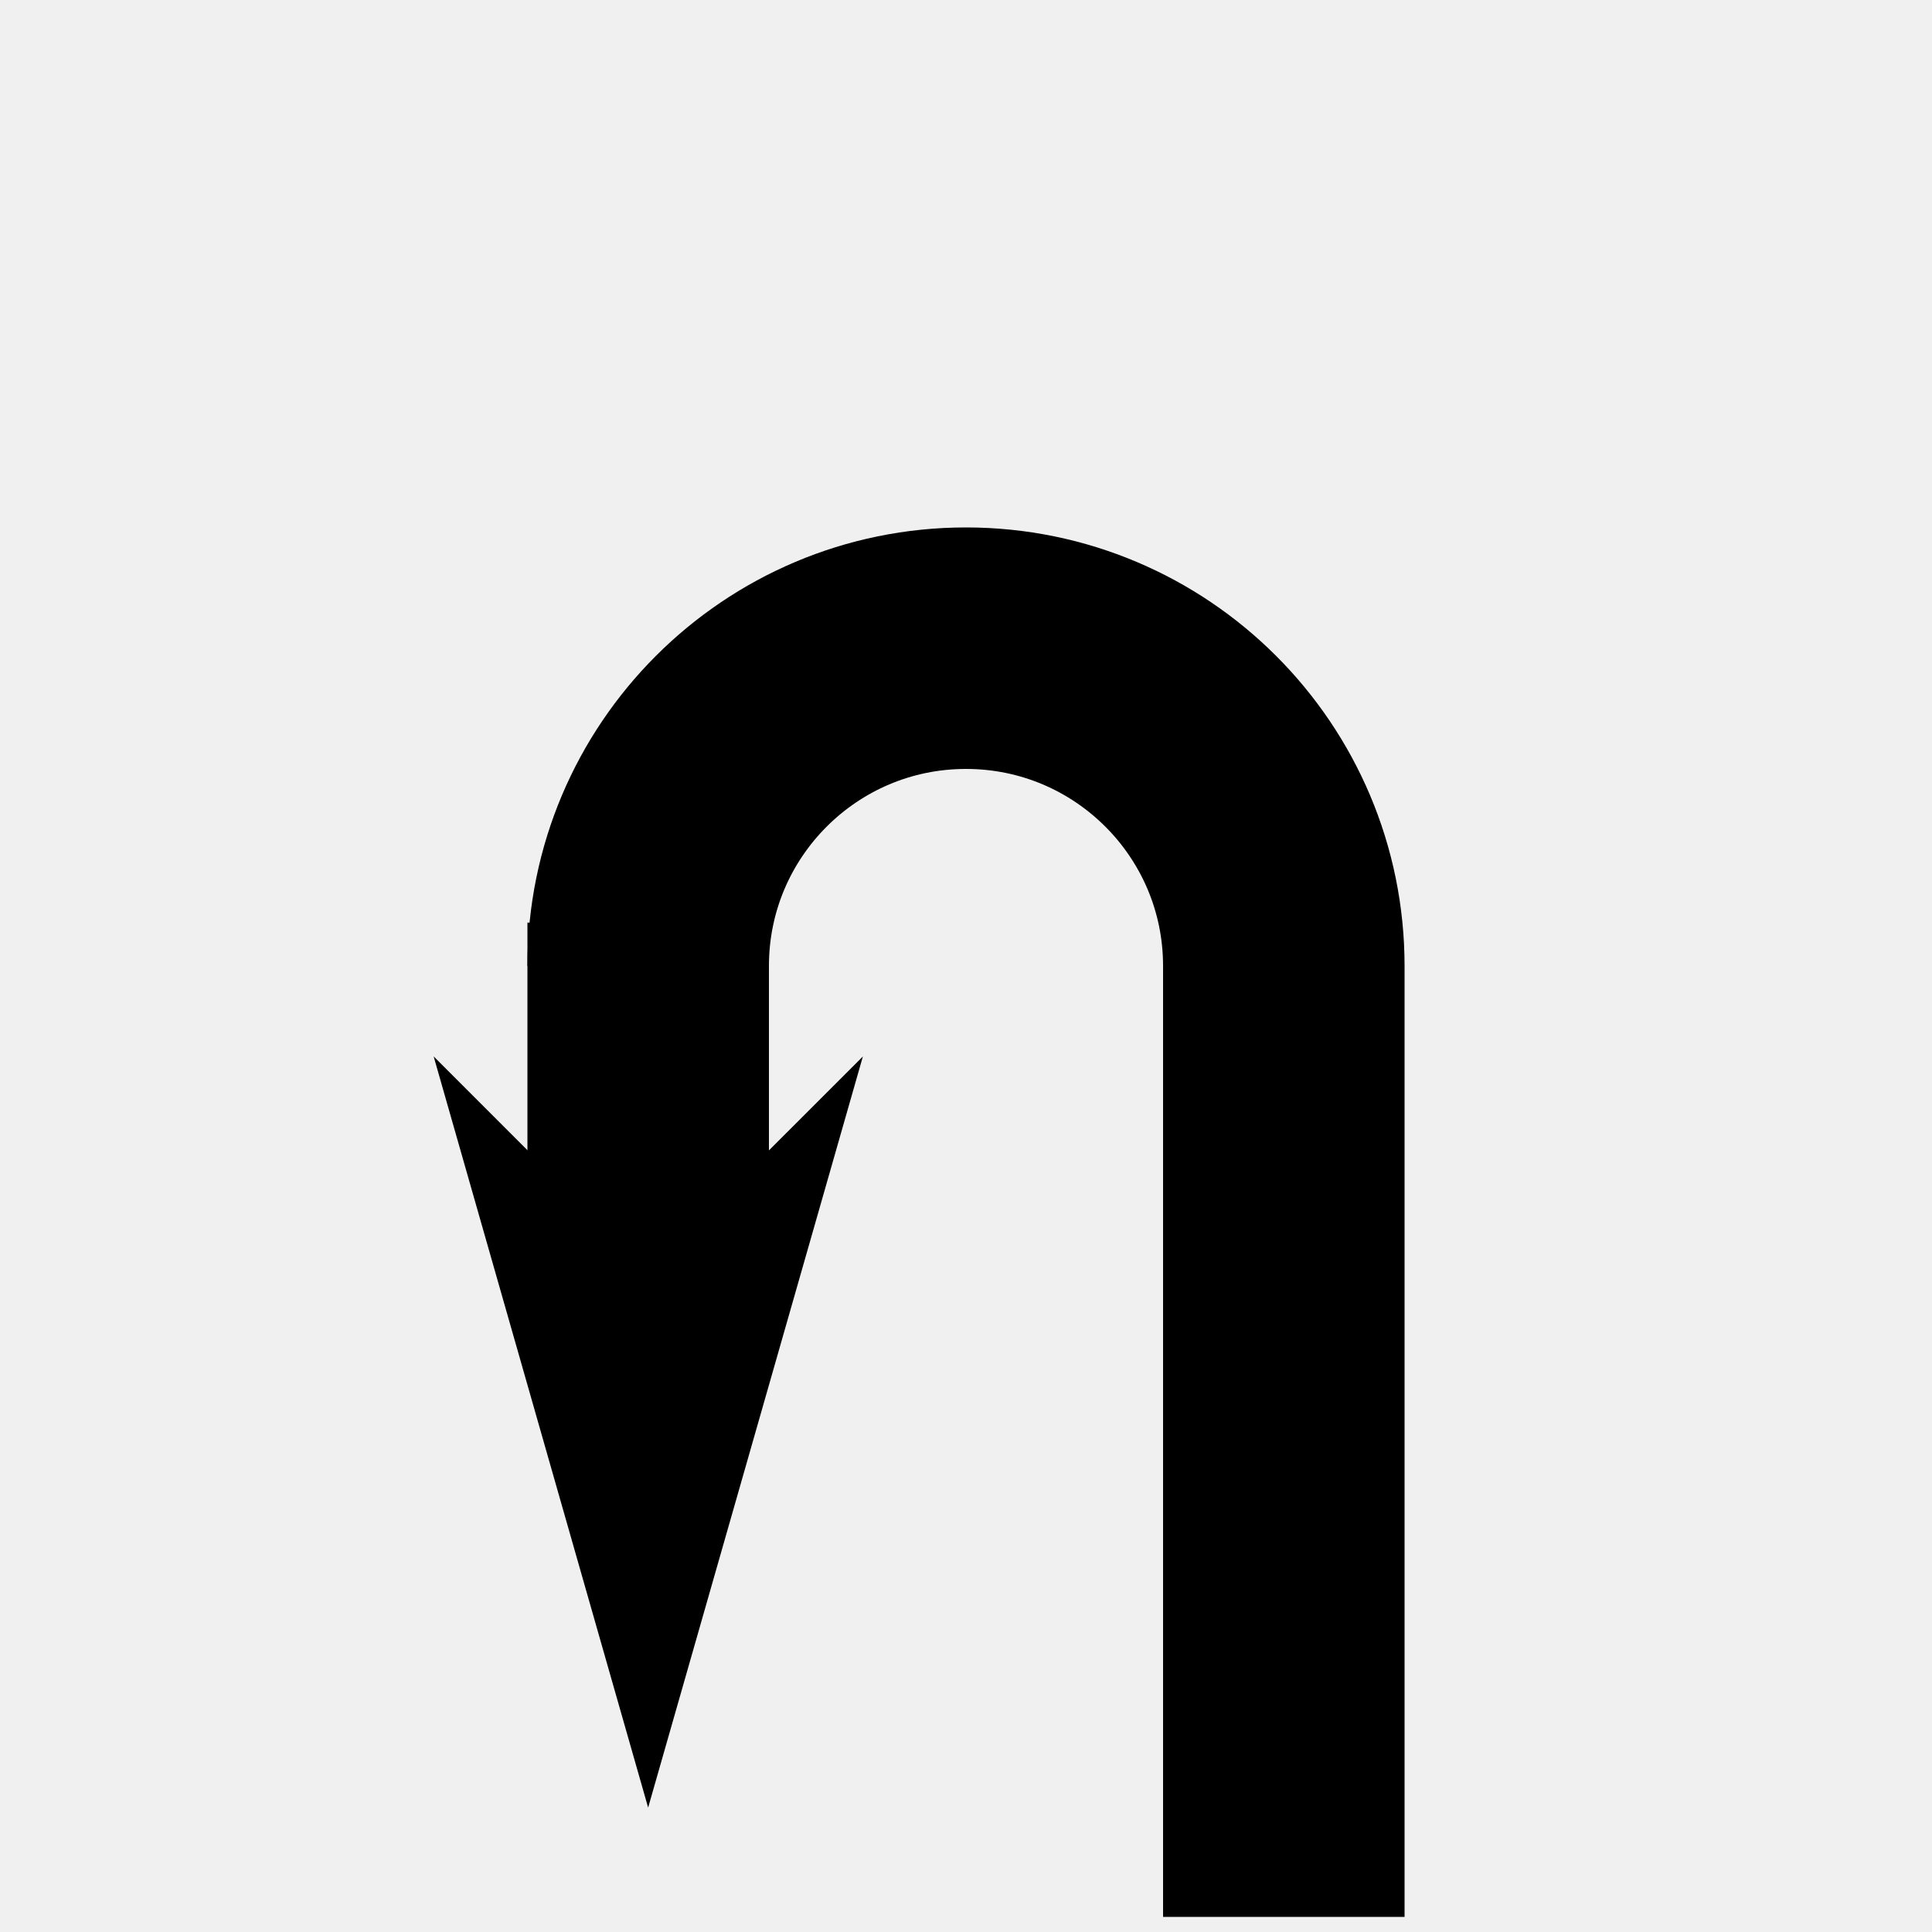
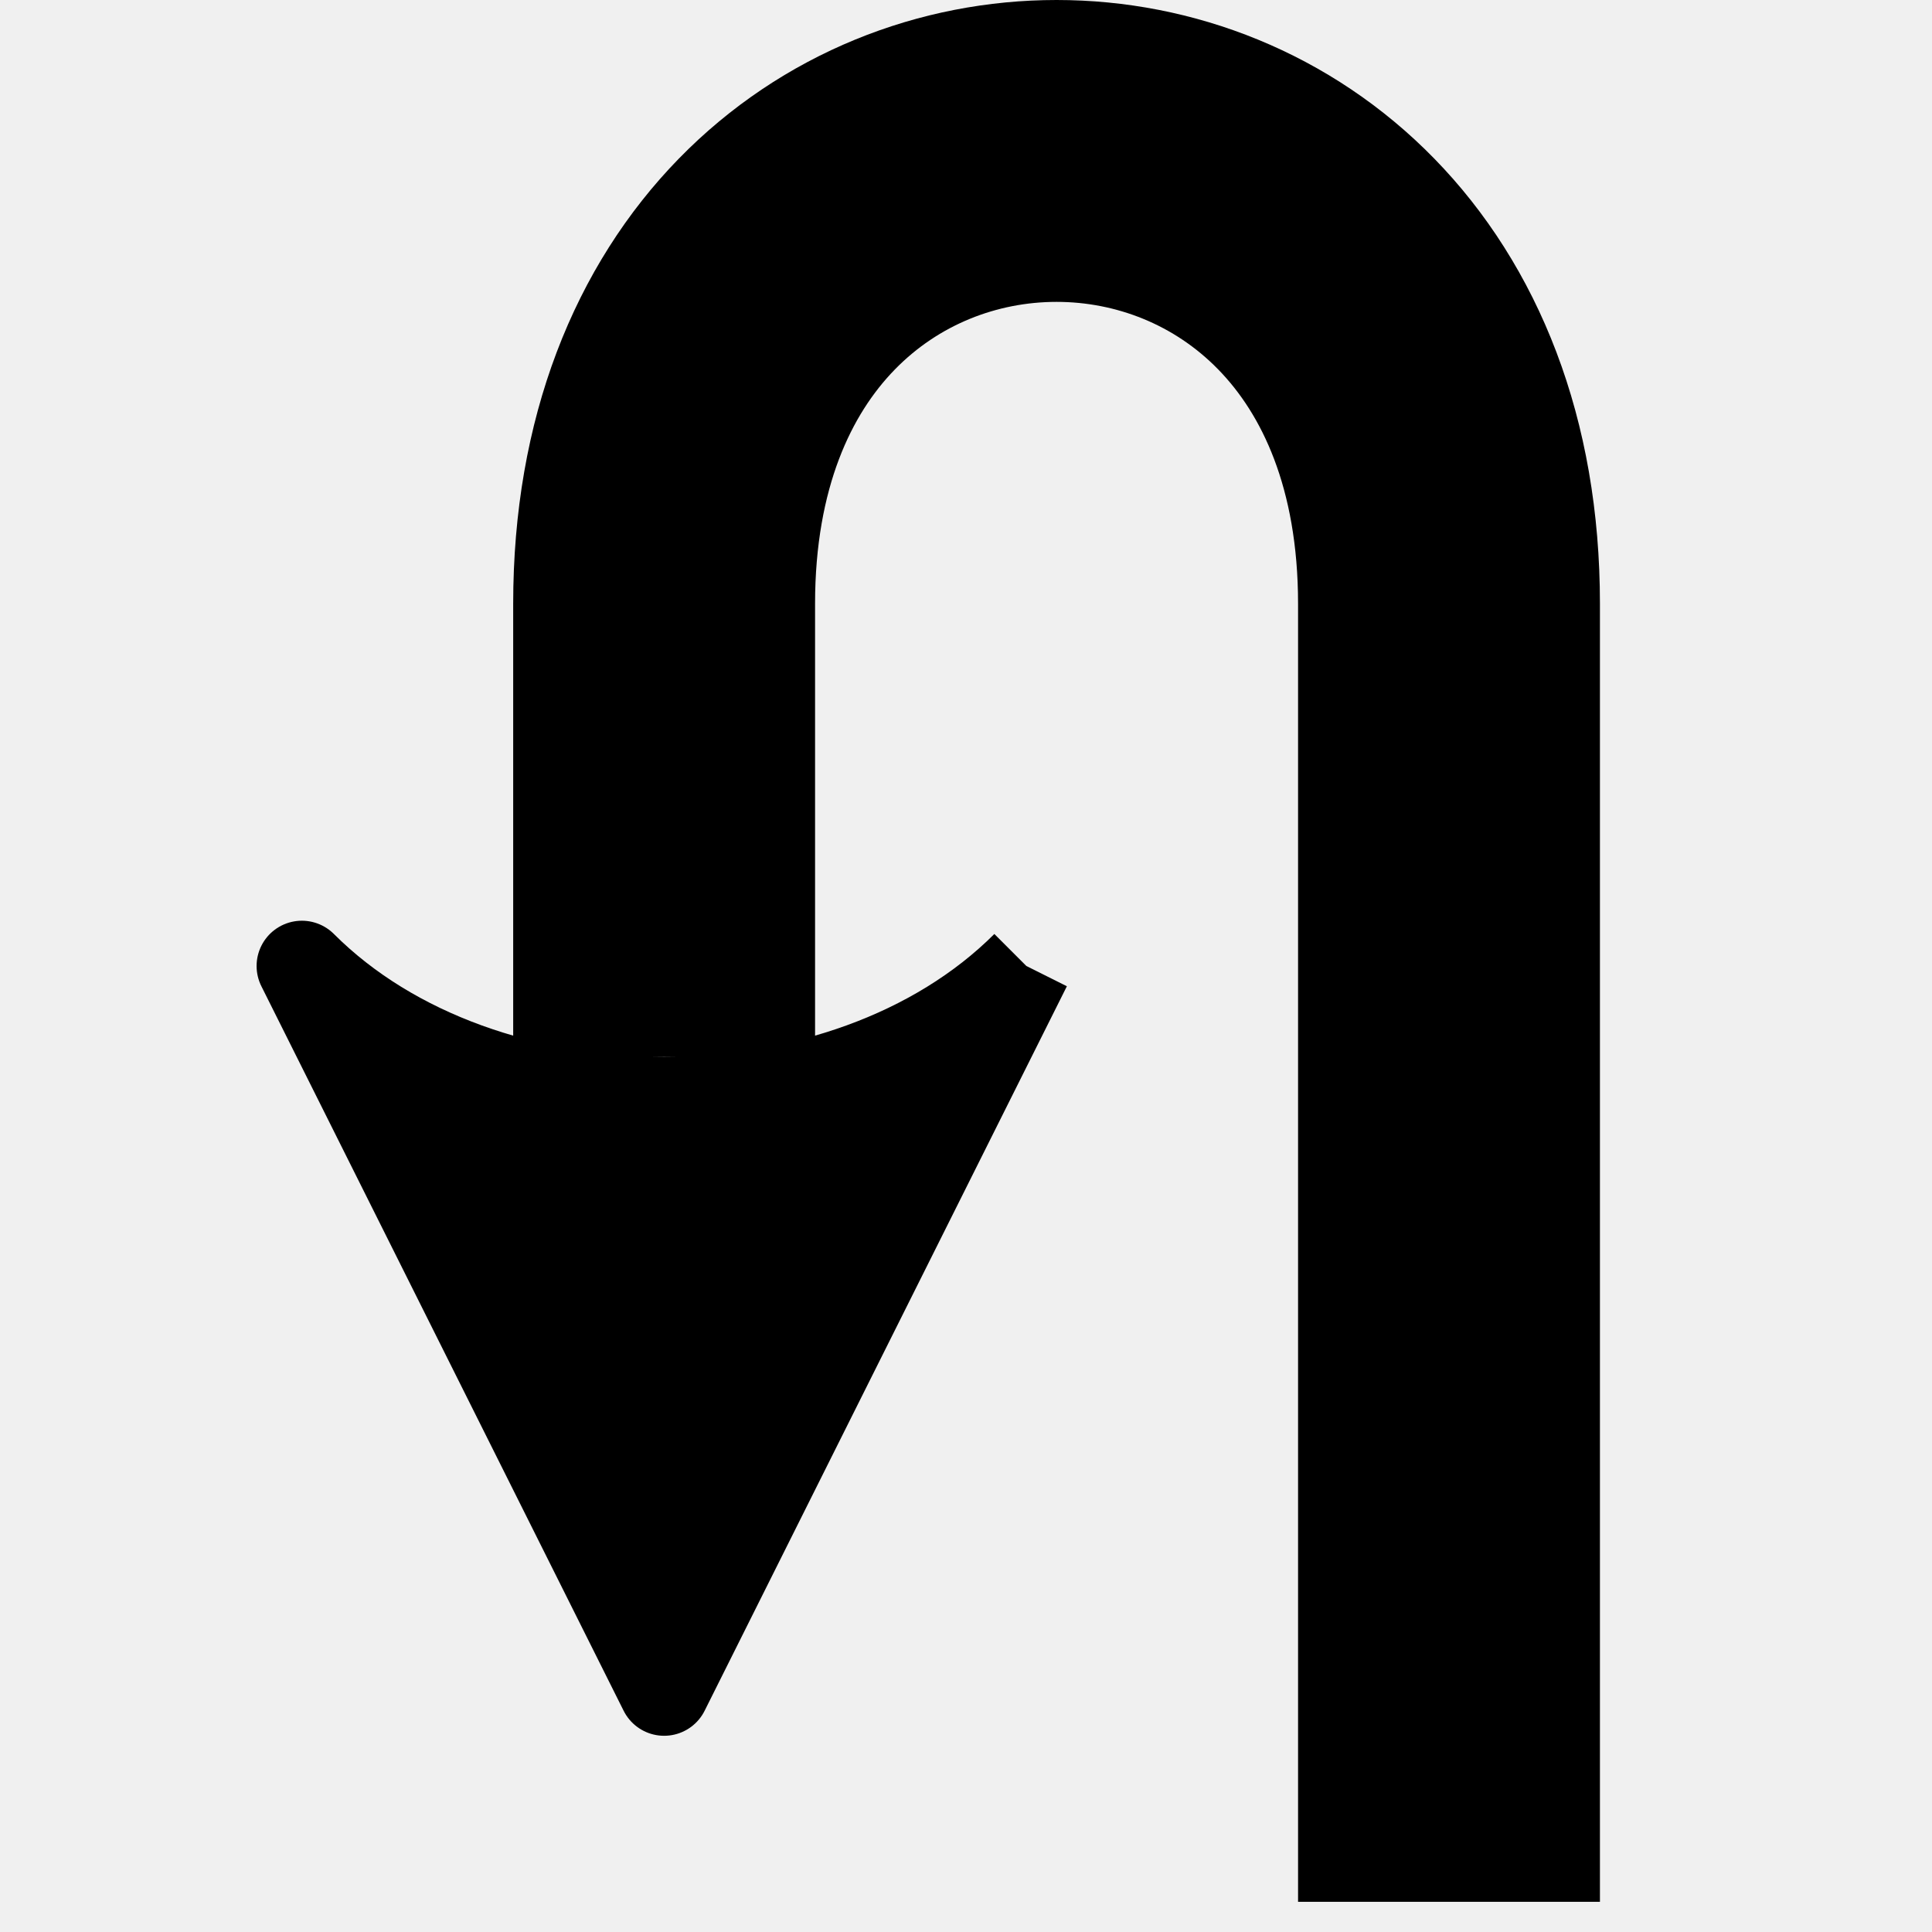
- <svg xmlns="http://www.w3.org/2000/svg" width="64px" height="64px" id="svg5354">
-   <defs id="defs5356">
-     <marker orient="auto" refY="0.0" refX="0.0" id="Arrow1Lend" style="overflow:visible;">
-       <path id="path4535" d="M 0.0,0.0 L 5.0,-5.0 L -12.5,0.0 L 5.0,5.0 L 0.0,0.0 z " style="fill-rule:evenodd;stroke:#000000;stroke-width:1.0pt;marker-start:none;" transform="scale(0.8) rotate(180) translate(12.5,0)" />
-     </marker>
-     <marker orient="auto" refY="0.0" refX="0.0" id="Arrow1Lend6" style="overflow:visible;">
-       <path id="path3182" d="M 0.0,0.0 L 5.0,-5.0 L -12.5,0.0 L 5.0,5.0 L 0.0,0.0 z " style="marker-start:none;stroke:#ffffff;stroke-width:1.0pt;fill:#ffffff;fill-rule:evenodd" transform="scale(0.8) rotate(180) translate(12.5,0)" />
-     </marker>
-     <marker orient="auto" refY="0.0" refX="0.0" id="Arrow1Lend6I" style="overflow:visible;">
-       <path id="path4584" d="M 0.0,0.0 L 5.0,-5.0 L -12.5,0.0 L 5.0,5.0 L 0.0,0.0 z " style="fill-rule:evenodd;marker-start:none;stroke:#000000;stroke-width:1.0pt;fill:#000000" transform="scale(0.8) rotate(180) translate(12.5,0)" />
-     </marker>
-   </defs>
-   <g id="layer1">
-     <path style="fill:none;fill-opacity:1;fill-rule:evenodd;stroke:#000000;stroke-width:8;stroke-linecap:butt;stroke-linejoin:miter;stroke-miterlimit:4;stroke-dasharray:none;stroke-dashoffset:0;stroke-opacity:1" id="path5435" d="M 21.472,32 A 10.528,10.528 0 0 1 42.528,32" transform="matrix(-1,0,0,1,64,0)" />
-     <path style="fill:none;fill-rule:evenodd;stroke:#000000;stroke-width:8;stroke-linecap:butt;stroke-linejoin:miter;stroke-opacity:1;stroke-miterlimit:4;stroke-dasharray:none" d="M 42.528,63.5 L 42.528,32 L 42.528,35.818" id="path5437" />
-     <path style="stroke-linejoin:miter;marker-end:url(#Arrow1Lend6I);stroke-opacity:1;fill-rule:evenodd;stroke:#000000;stroke-linecap:butt;stroke-miterlimit:4;stroke-dasharray:none;stroke-width:1.4;fill:none" d="M 21.472,51.427 L 21.471,57.161" id="path5439" />
-     <path id="path3225" d="M 21.472,42.528 C 21.472,30.563 21.472,30.563 21.472,30.563" style="fill:none;fill-rule:evenodd;stroke:#000000;stroke-width:8;stroke-linecap:butt;stroke-linejoin:miter;stroke-miterlimit:4;stroke-dasharray:none;stroke-opacity:1" />
+ <svg xmlns="http://www.w3.org/2000/svg" width="64px" height="64px">
+   <g>
+     <path d="M 48,63 L 48,20 C 48,0 22,0 22,20 L 22 35" style="fill:none;stroke:#000000;stroke-width:10;stroke-linecap:butt;stroke-linejoin:miter;stroke-opacity:1;stroke-miterlimit:4;stroke-dasharray:none" />
+     <path transform="translate(22,35) scale(3) rotate(180)" d="M -4,1 L 0,-7 L 4,1 C 2,-1 -2,-1 -4,1" style="fill:#000000;stroke:#000000;stroke-linejoin:round" />
  </g>
</svg>
